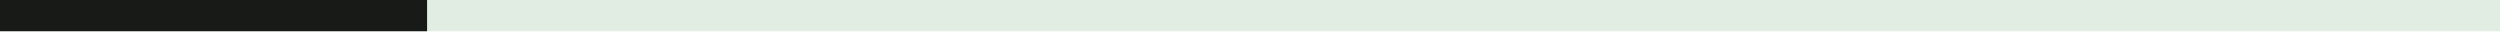
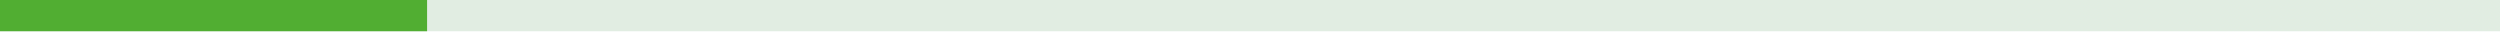
<svg xmlns="http://www.w3.org/2000/svg" id="progress_bar" width="1200" height="15" viewBox="0 0 1200 15">
  <rect id="Rectangle_2" data-name="Rectangle 2" width="1200" height="15" fill="#e1ede2" />
-   <rect id="Rectangle_3" data-name="Rectangle 3" width="205" height="15" fill="#181a17" />
+   <rect id="Rectangle_3" data-name="Rectangle 3" width="205" height="15" fill="#51ae32" />
</svg>
